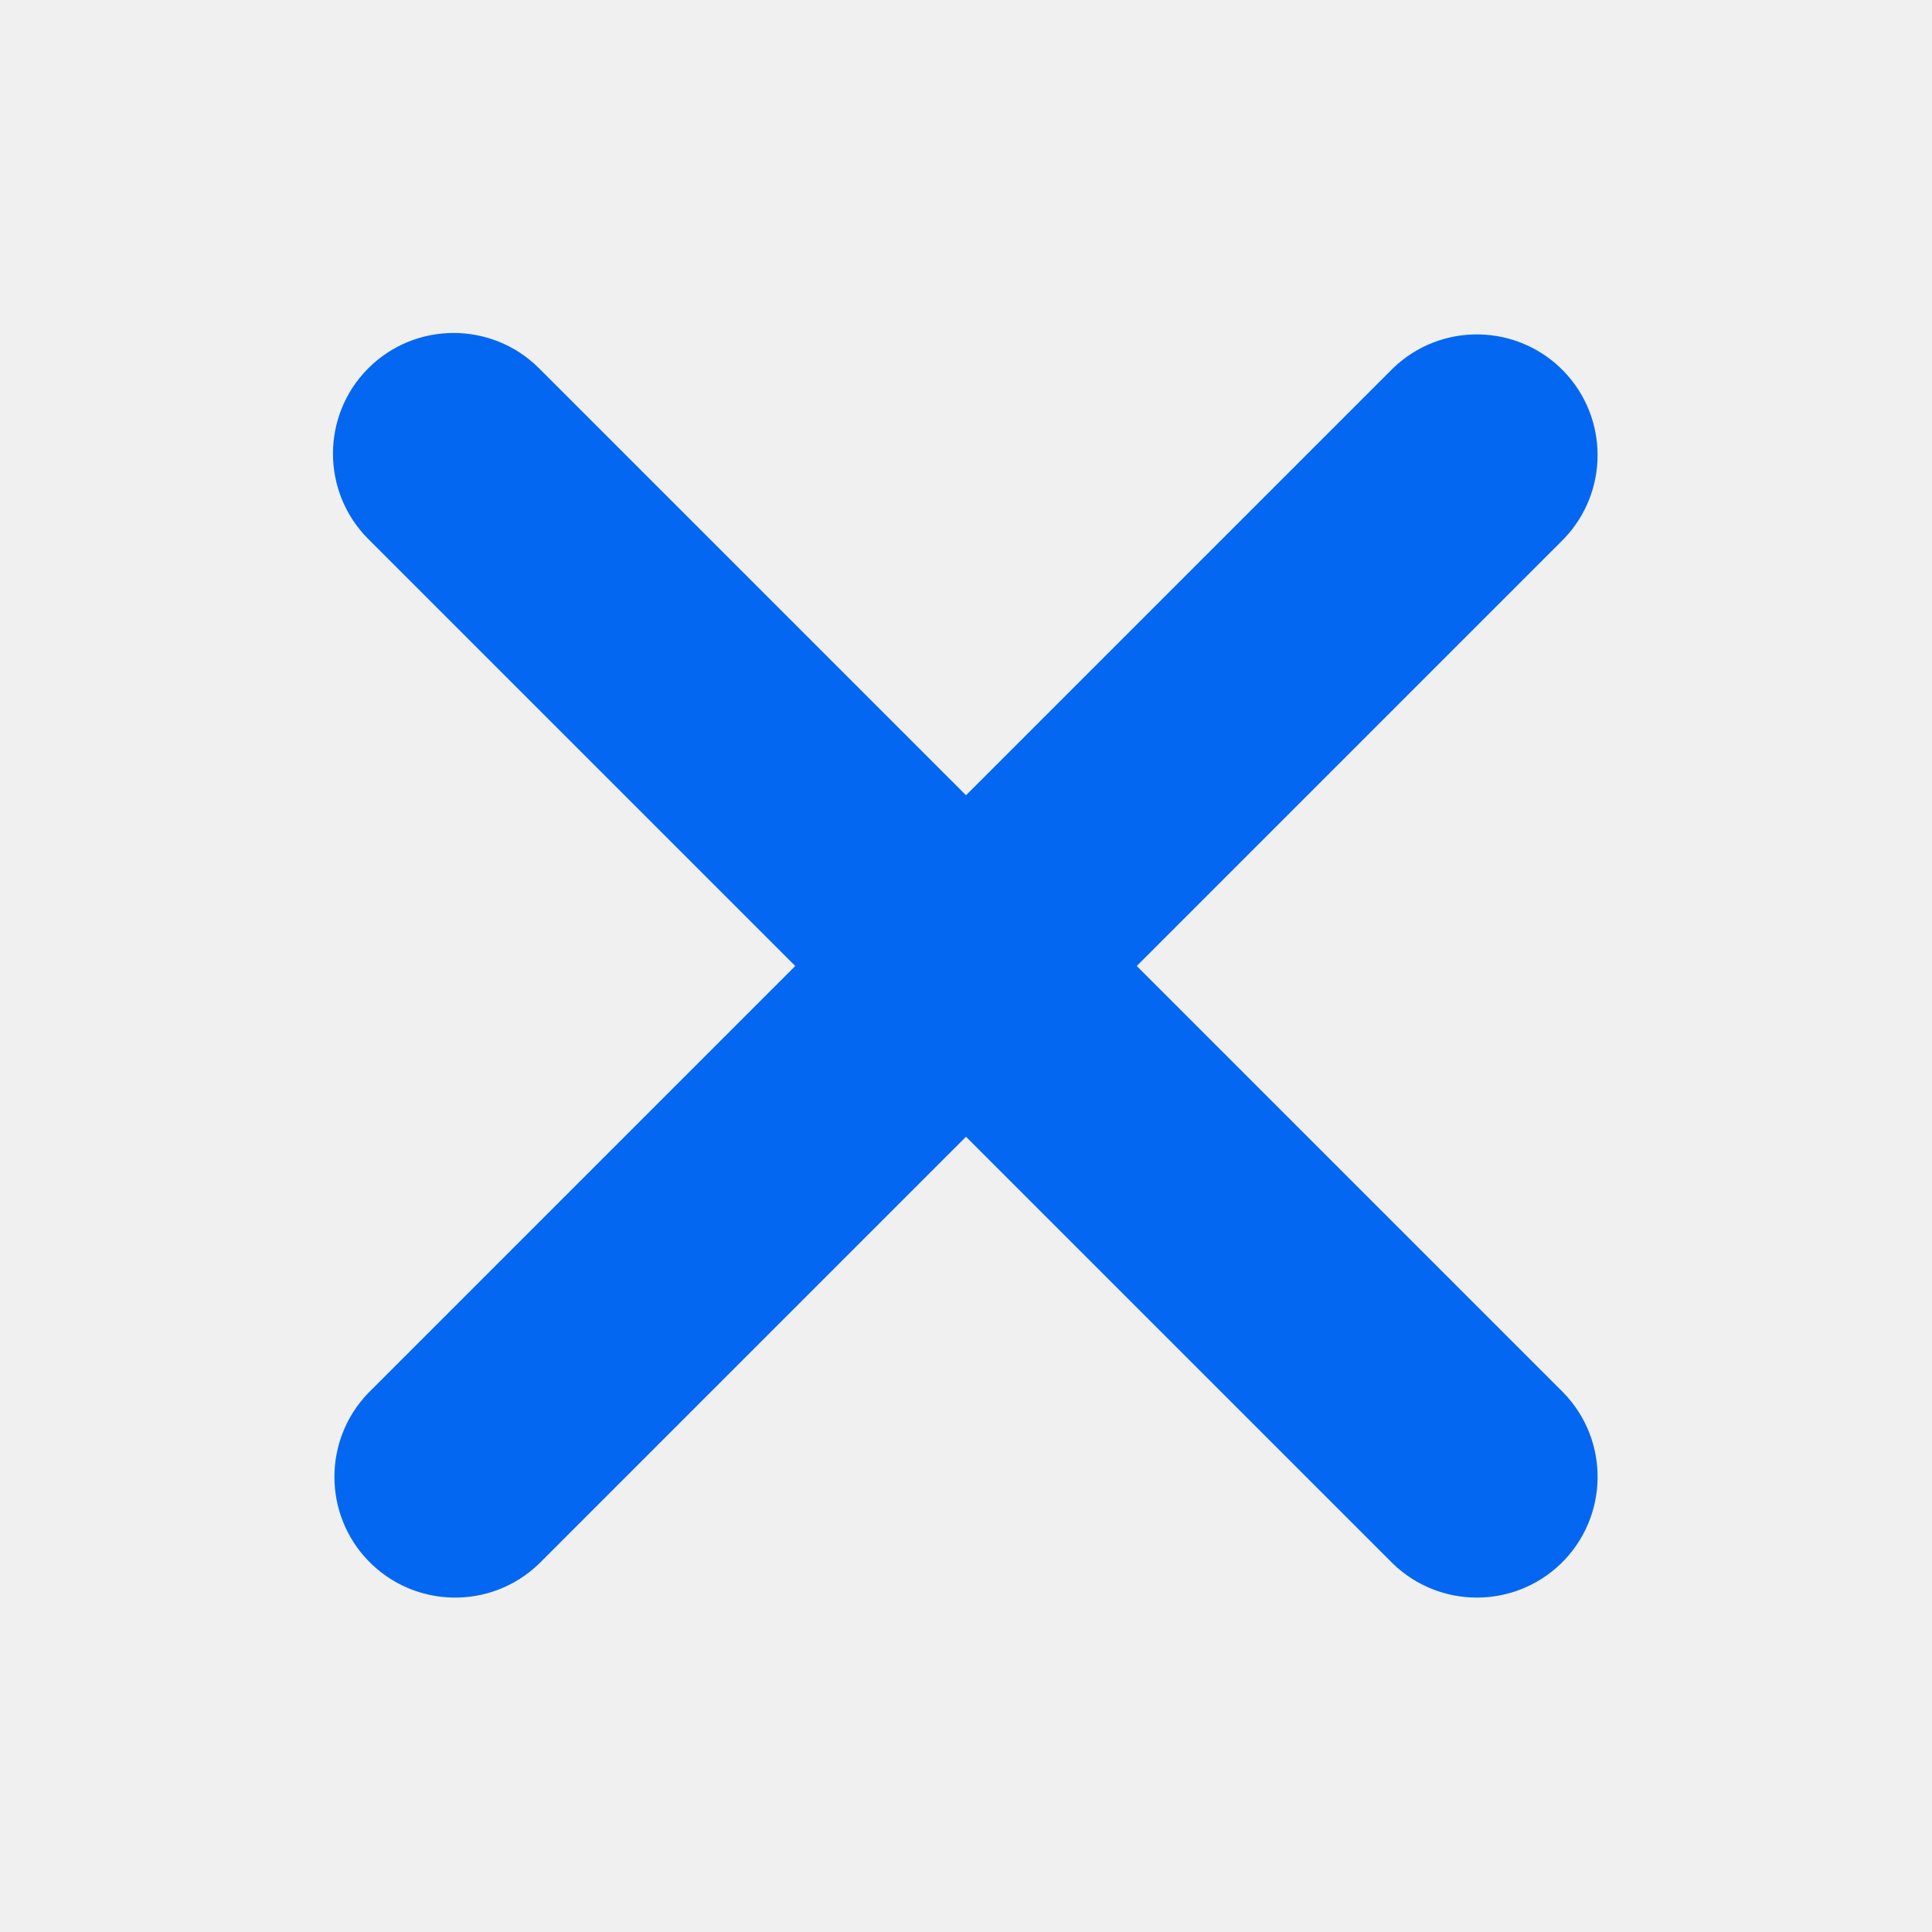
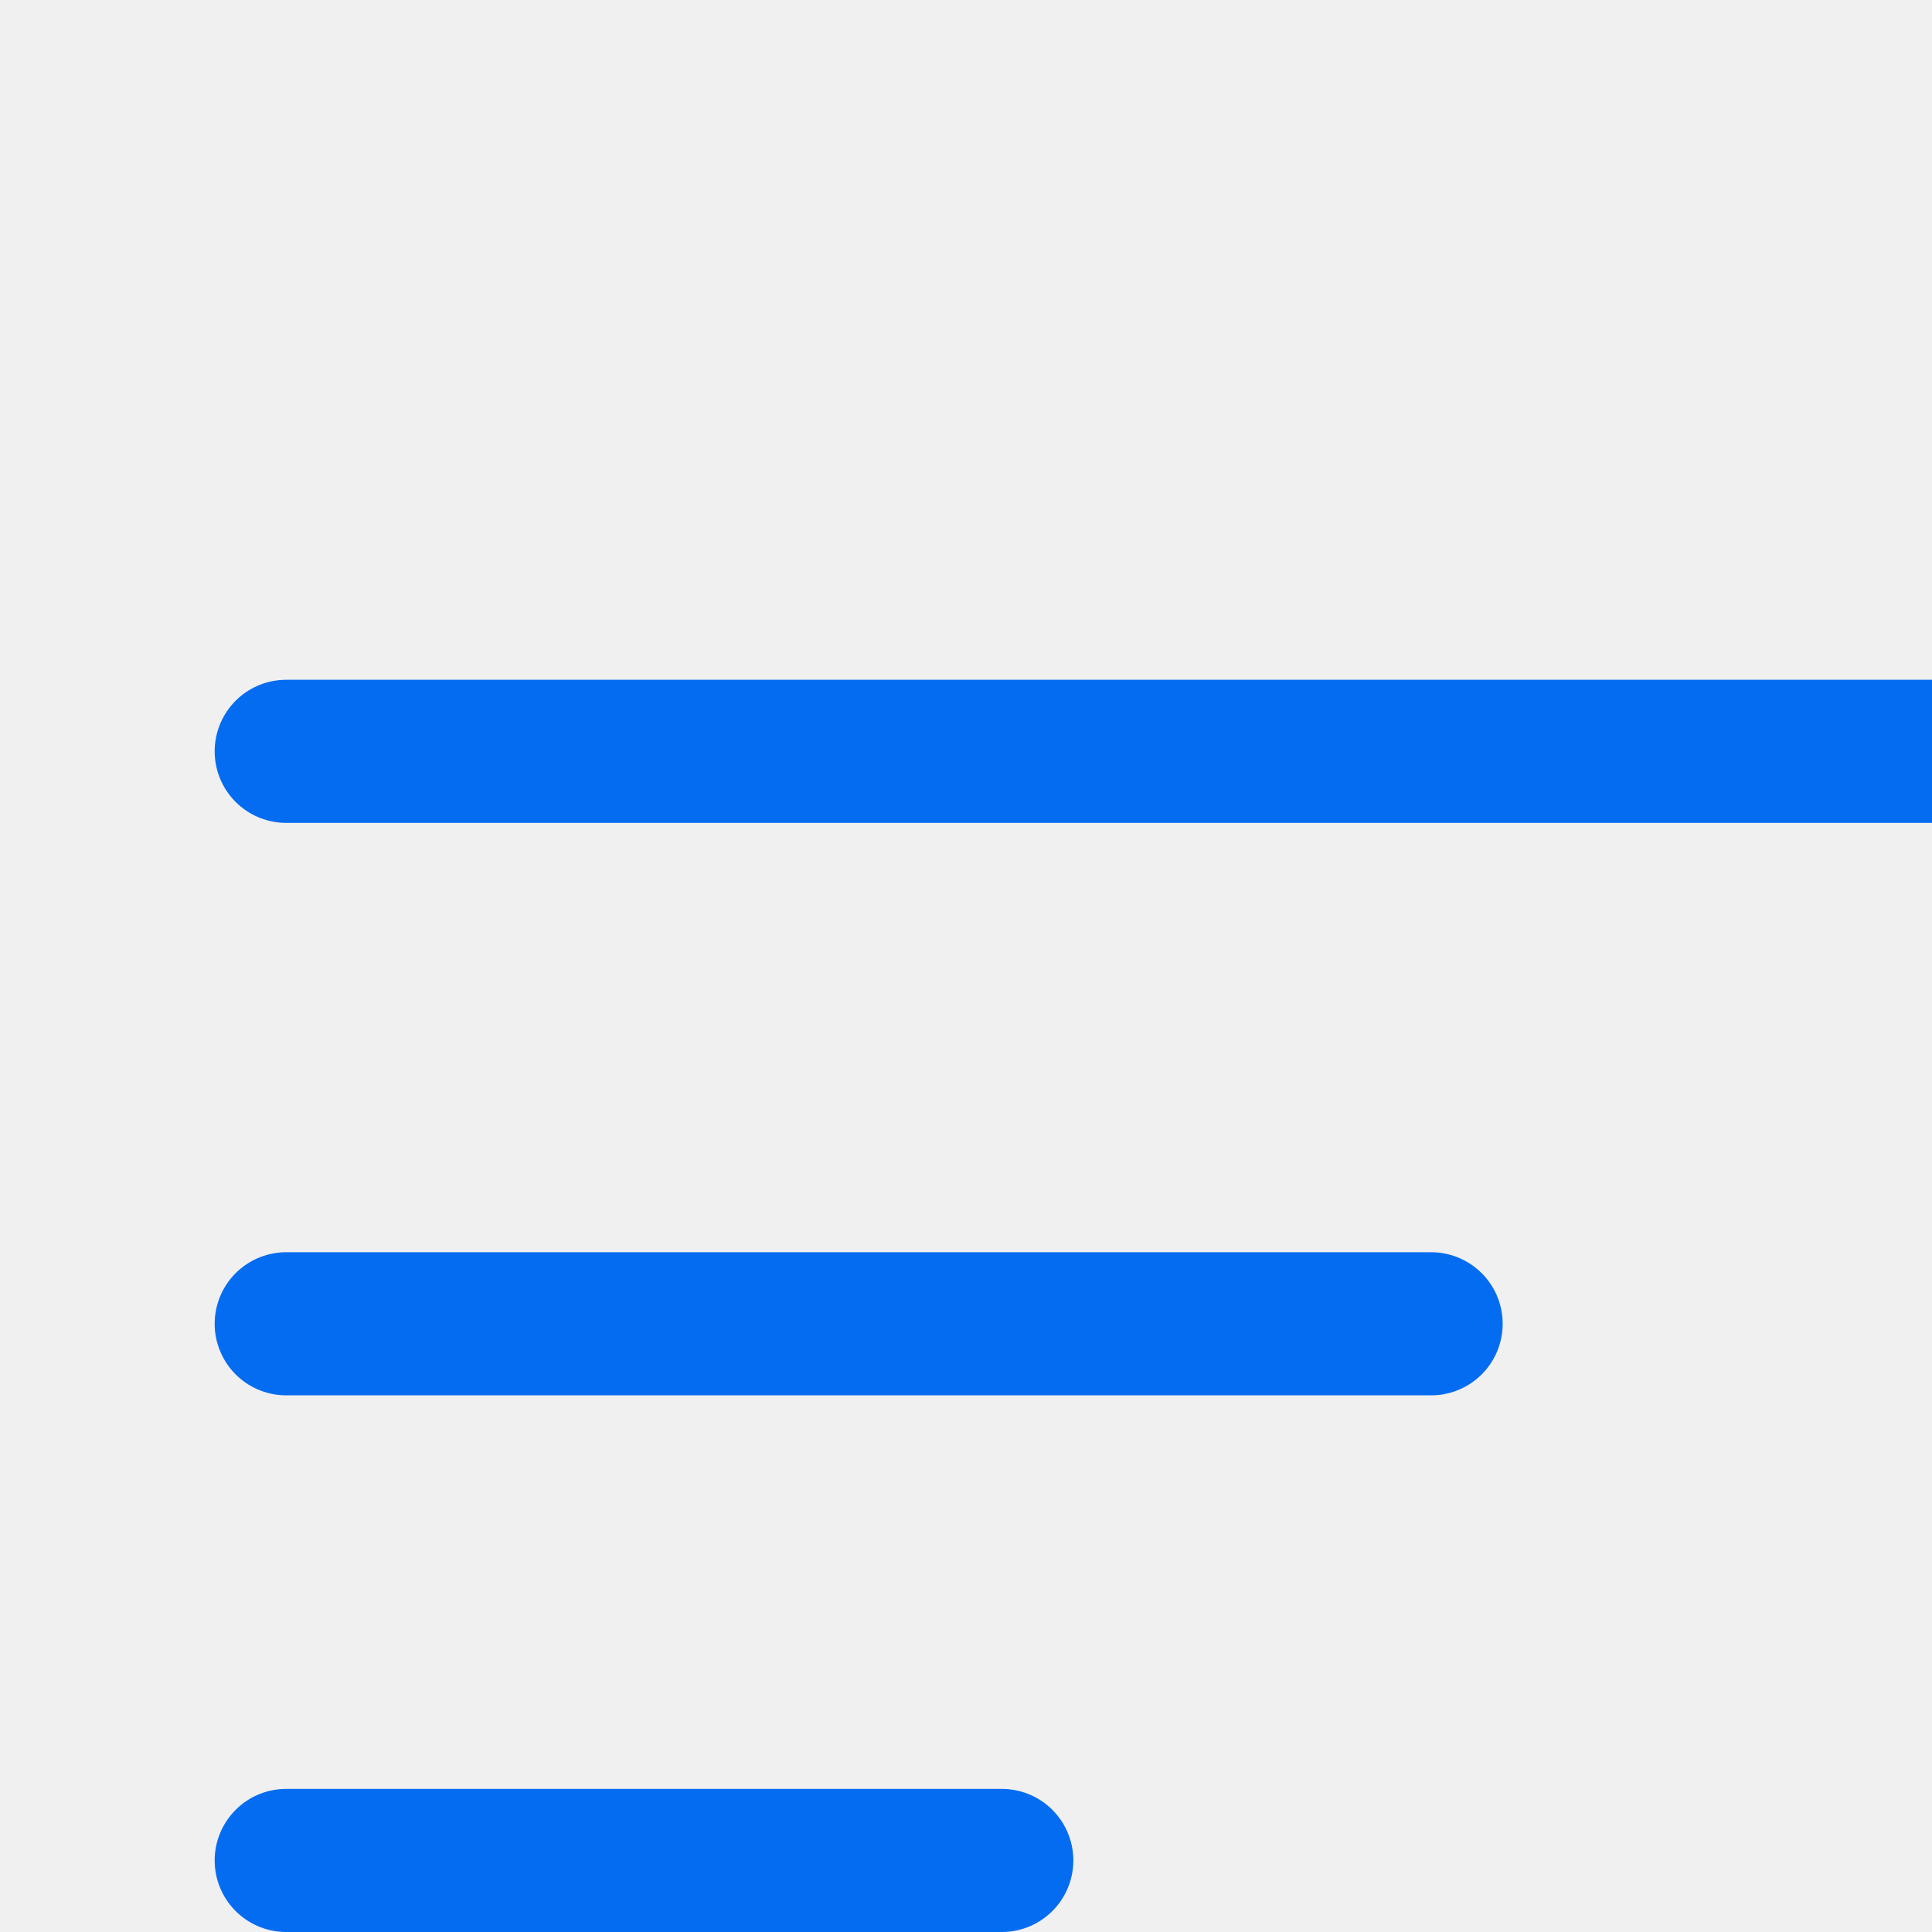
- <svg xmlns="http://www.w3.org/2000/svg" version="1.1" id="Layer_1" x="0px" y="0px" viewBox="0 0 800 800" style="enable-background:new 0 0 800 800;" xml:space="preserve">
-   <style type="text/css">
- 	.st0{fill:#0467F1;}
- </style>
-   <path class="st0" d="M152.5,152.5c19.5-19.5,51.2-19.5,70.7,0L400,329.3l176.8-176.8c19.9-19.2,51.5-18.6,70.7,1.2  c18.7,19.4,18.7,50.1,0,69.5L470.7,400l176.8,176.8c19.2,19.9,18.6,51.5-1.2,70.7c-19.4,18.7-50.1,18.7-69.5,0L400,470.7  L223.2,647.5c-19.9,19.2-51.5,18.6-70.7-1.2c-18.7-19.4-18.7-50.1,0-69.5L329.3,400L152.5,223.2C133,203.7,133,172,152.5,152.5  L152.5,152.5z" />
+ <svg xmlns="http://www.w3.org/2000/svg" width="27" height="27" viewBox="0 0 27 27" fill="none">
+   <g clip-path="url(#clip0_4_3041)">
+     <path d="M4 10.5H28" stroke="#046CF1" stroke-width="2" stroke-linecap="round" />
+     <path d="M4 18.5L20 18.5" stroke="#046CF1" stroke-width="2" stroke-linecap="round" />
+     <path d="M4 26L14 26" stroke="#046CF1" stroke-width="2" stroke-linecap="round" />
+   </g>
+   <defs>
+     <clipPath id="clip0_4_3041">
+       <rect width="27" height="27" fill="white" />
+     </clipPath>
+   </defs>
</svg>
